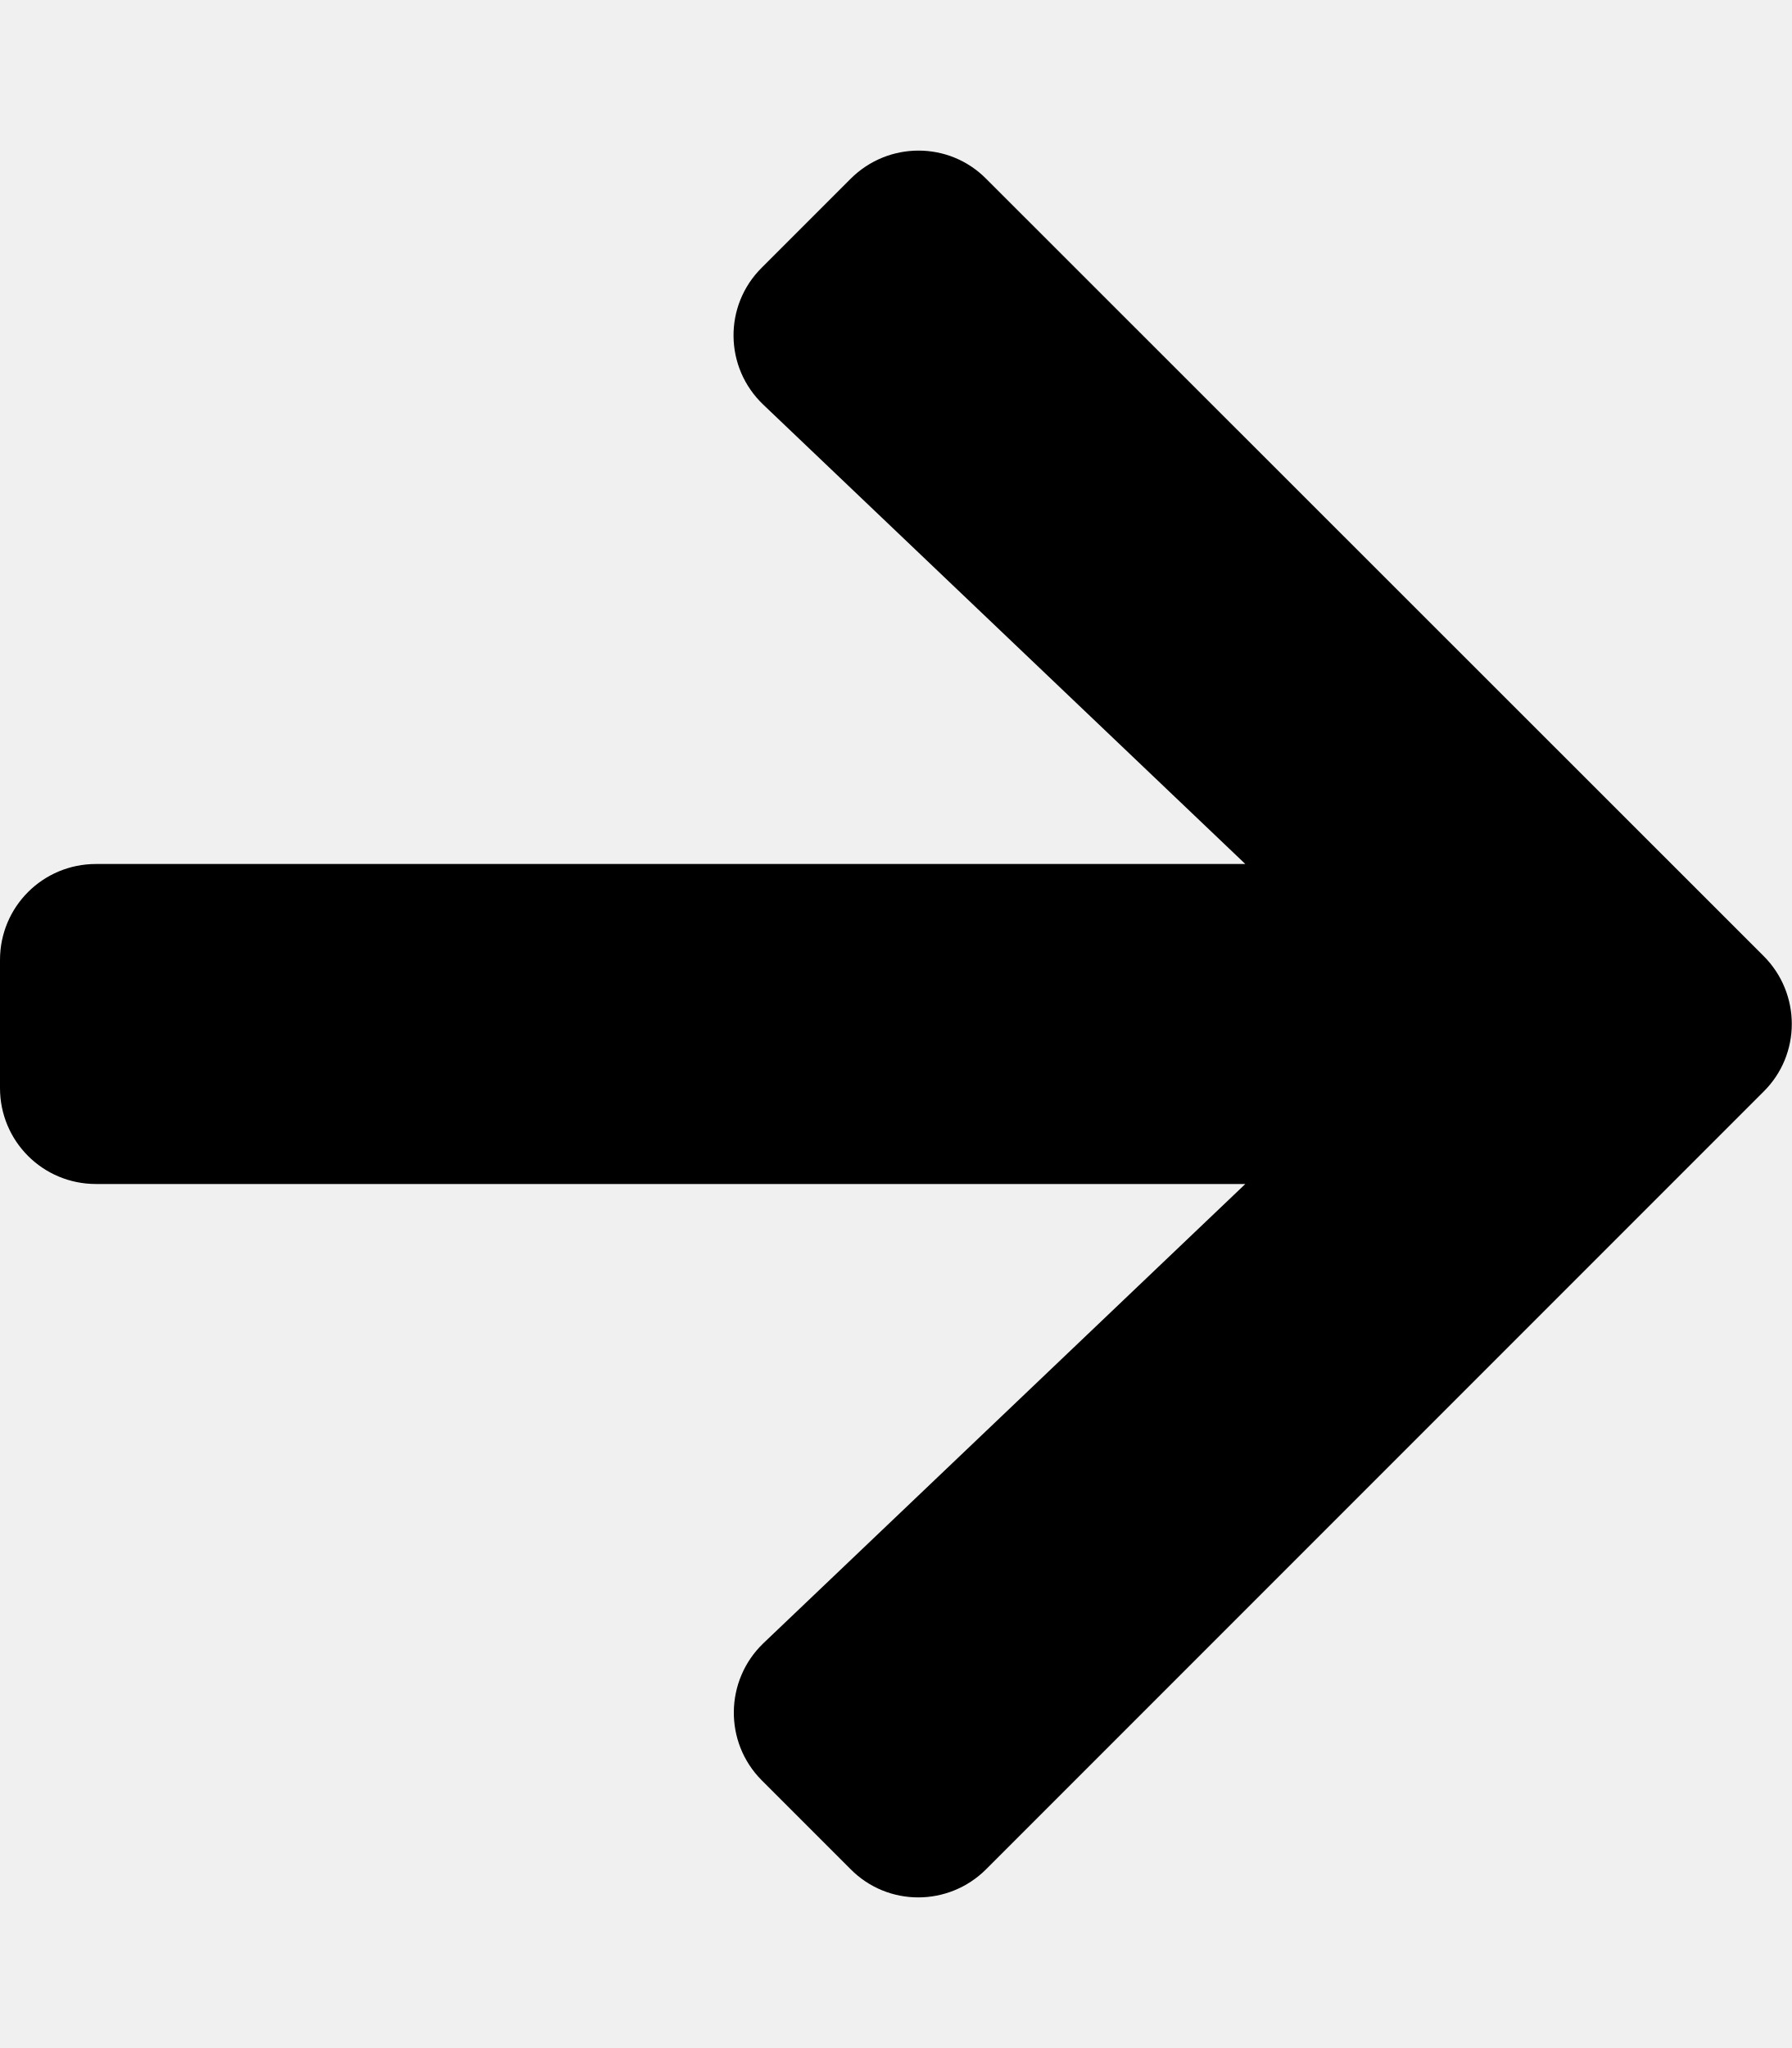
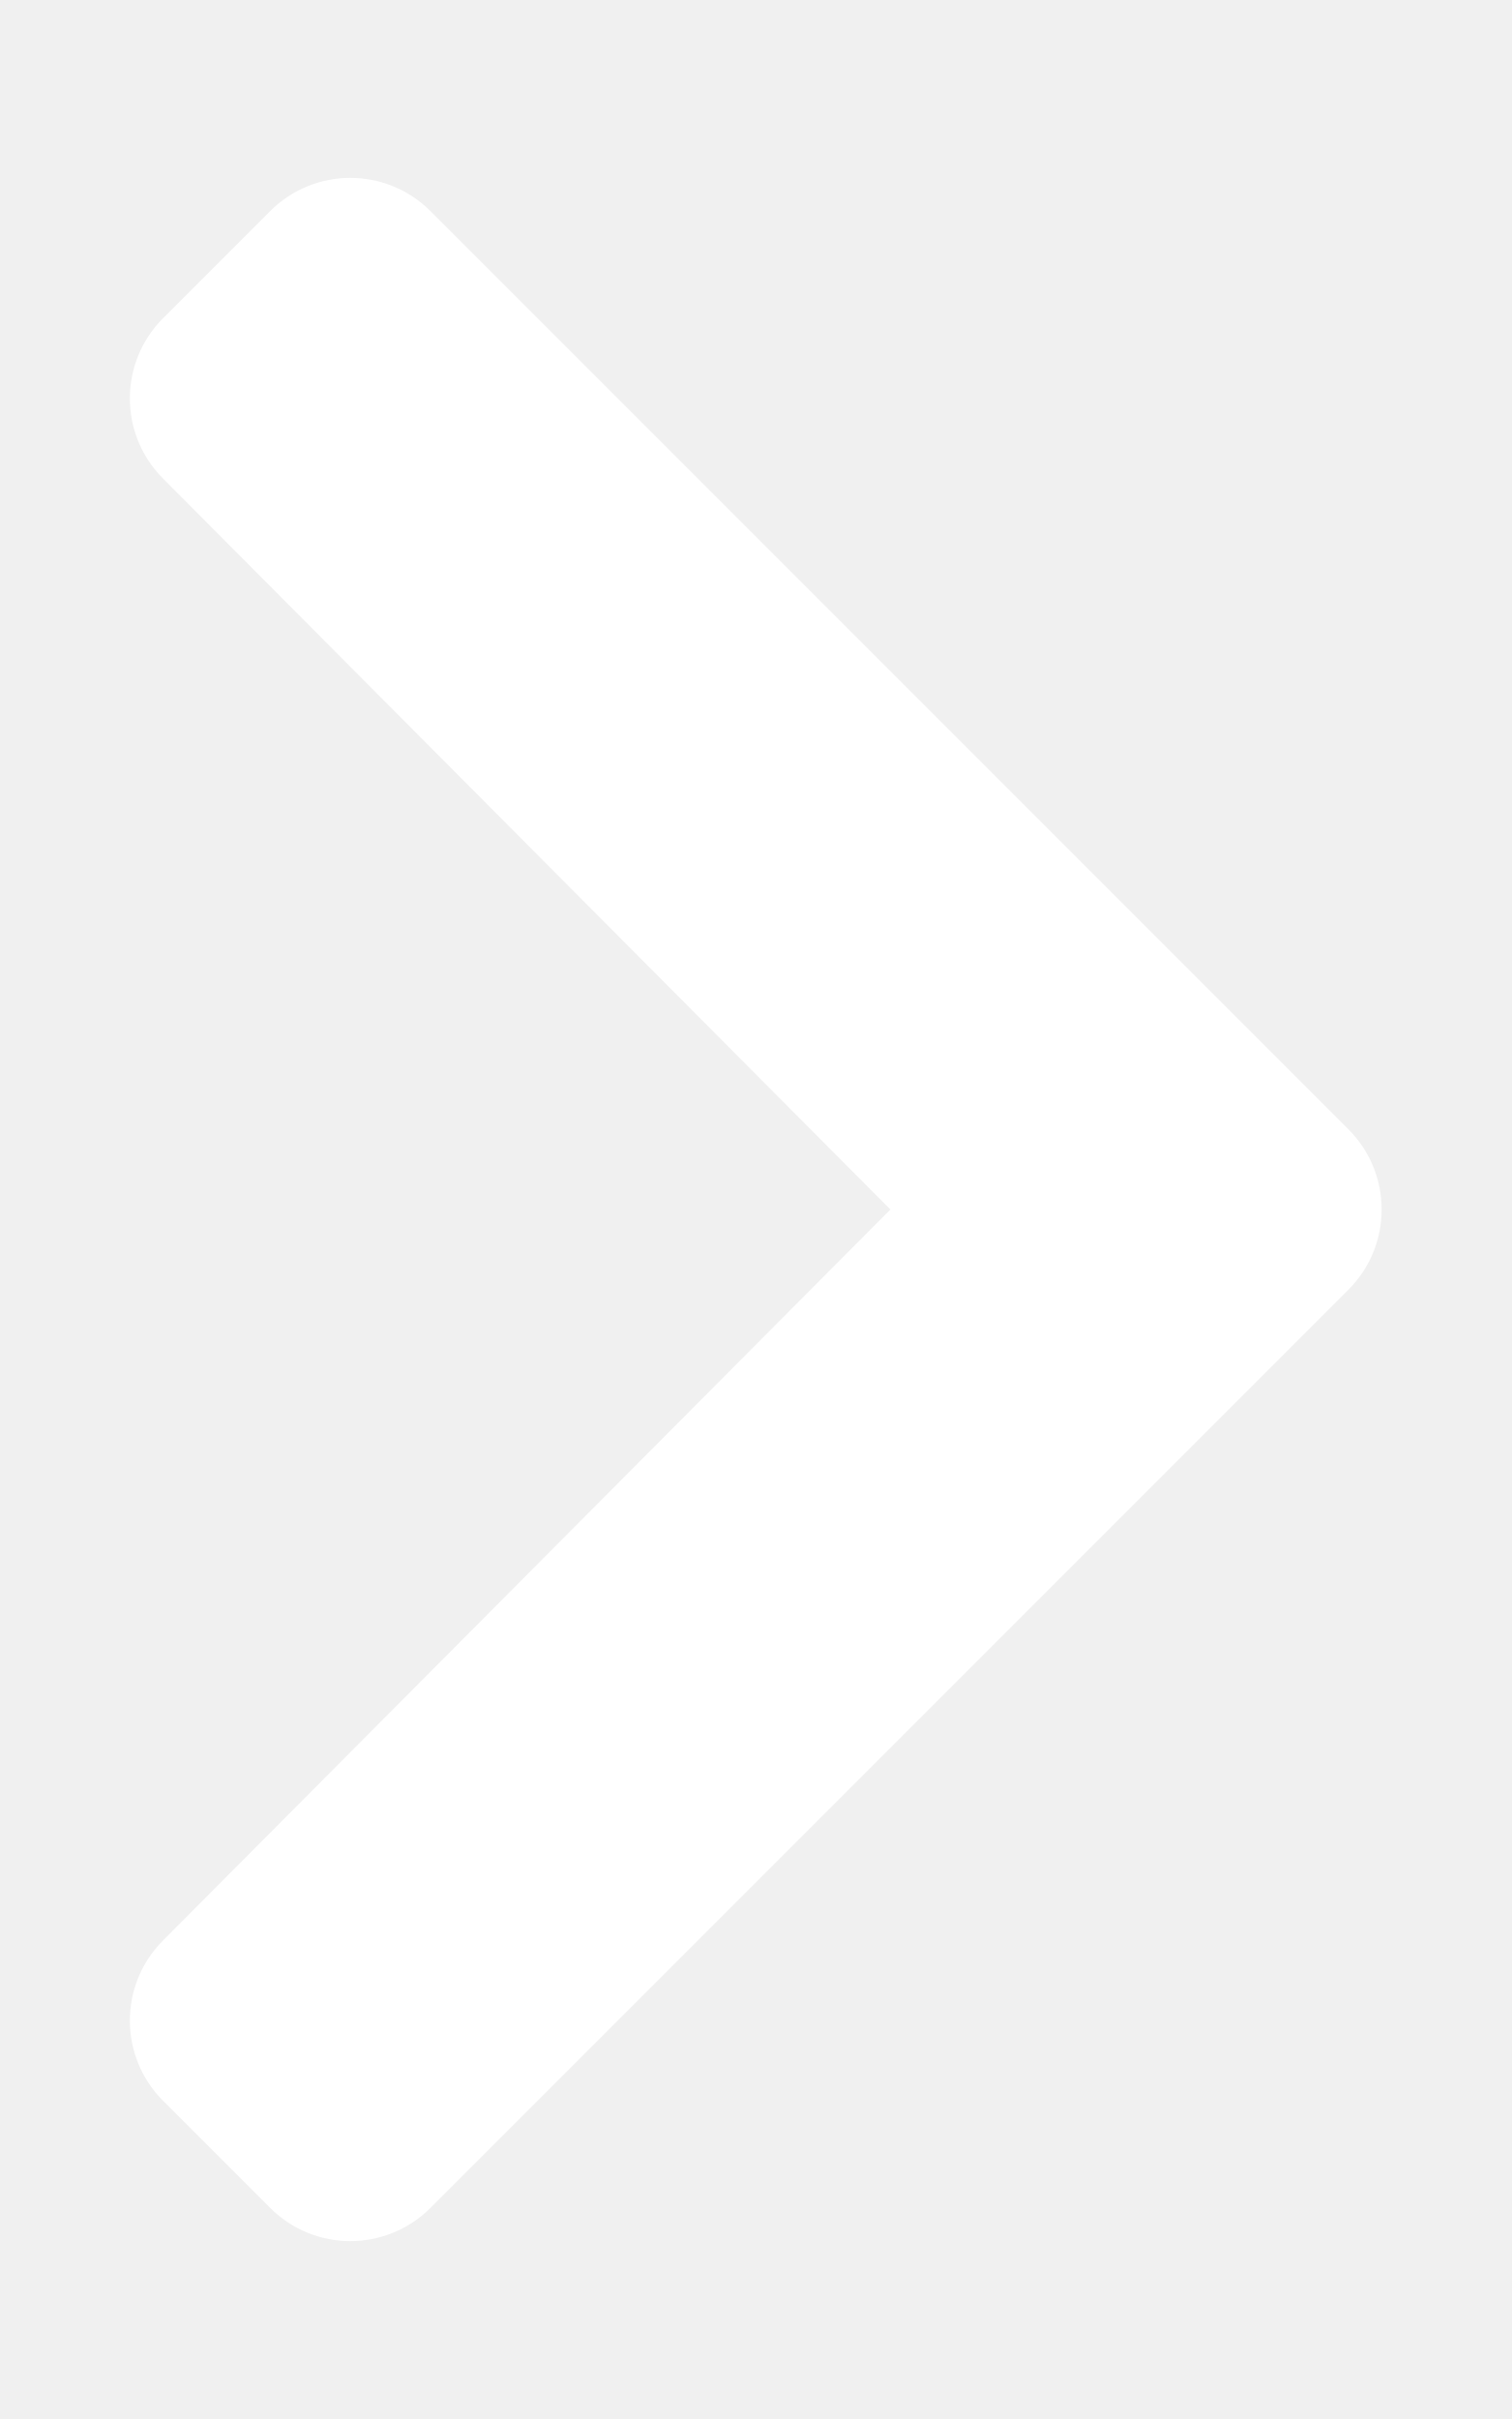
- <svg xmlns="http://www.w3.org/2000/svg" aria-hidden="true" data-prefix="fas" data-icon="arrow-right" class="svg-inline--fa fa-arrow-right fa-w-14" viewBox="0 0 448 512">
-   <path fill="currentColor" d="M190.5 66.9l22.2-22.2c9.4-9.4 24.6-9.4 33.9 0L441 239c9.4 9.4 9.4 24.6 0 33.9L246.6 467.3c-9.4 9.4-24.6 9.4-33.9 0l-22.2-22.2c-9.5-9.5-9.3-25 .4-34.3L311.4 296H24c-13.3 0-24-10.7-24-24v-32c0-13.3 10.7-24 24-24h287.4L190.9 101.2c-9.8-9.3-10-24.8-.4-34.3z" />
+ <svg xmlns="http://www.w3.org/2000/svg" aria-hidden="true" focusable="false" data-prefix="fas" data-icon="chevron-right" class="svg-inline--fa fa-chevron-right fa-w-10" role="img" viewBox="0 0 320 512">
+   <path fill="white" d="M285.476 272.971L91.132 467.314c-9.373 9.373-24.569 9.373-33.941 0l-22.667-22.667c-9.357-9.357-9.375-24.522-.04-33.901L188.505 256 34.484 101.255c-9.335-9.379-9.317-24.544.04-33.901l22.667-22.667c9.373-9.373 24.569-9.373 33.941 0L285.475 239.03c9.373 9.372 9.373 24.568.001 33.941z" />
</svg>
